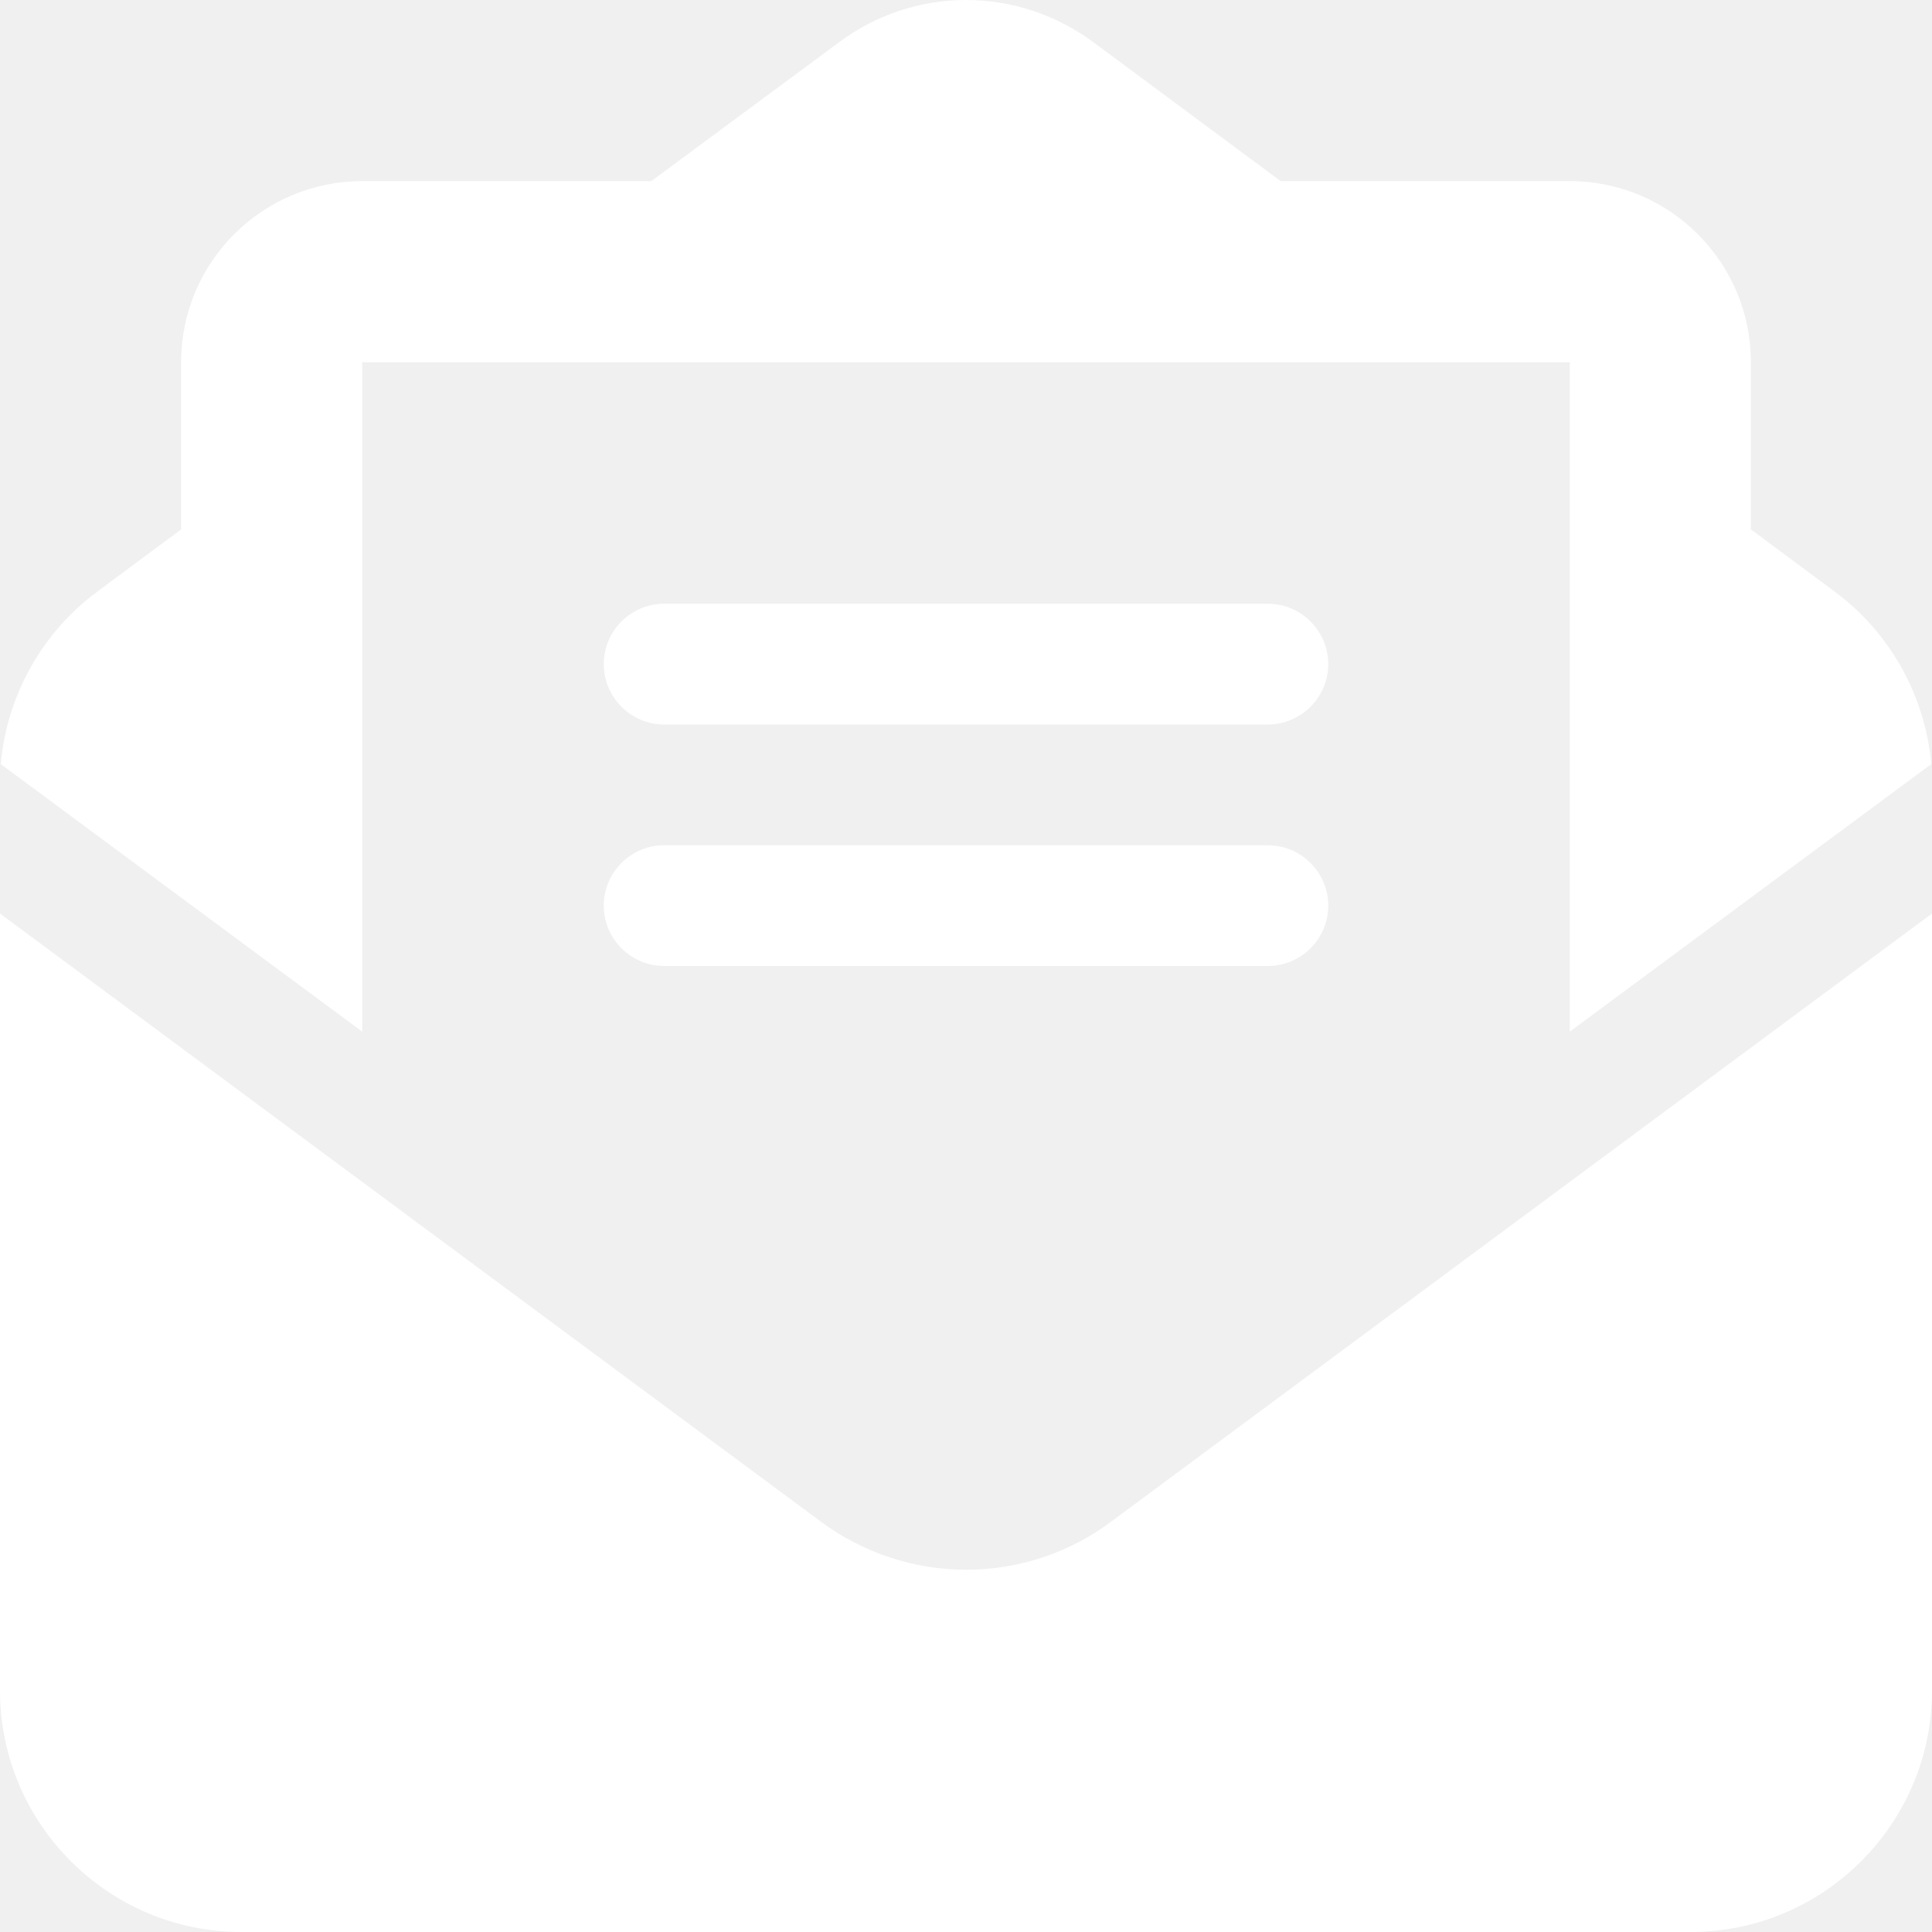
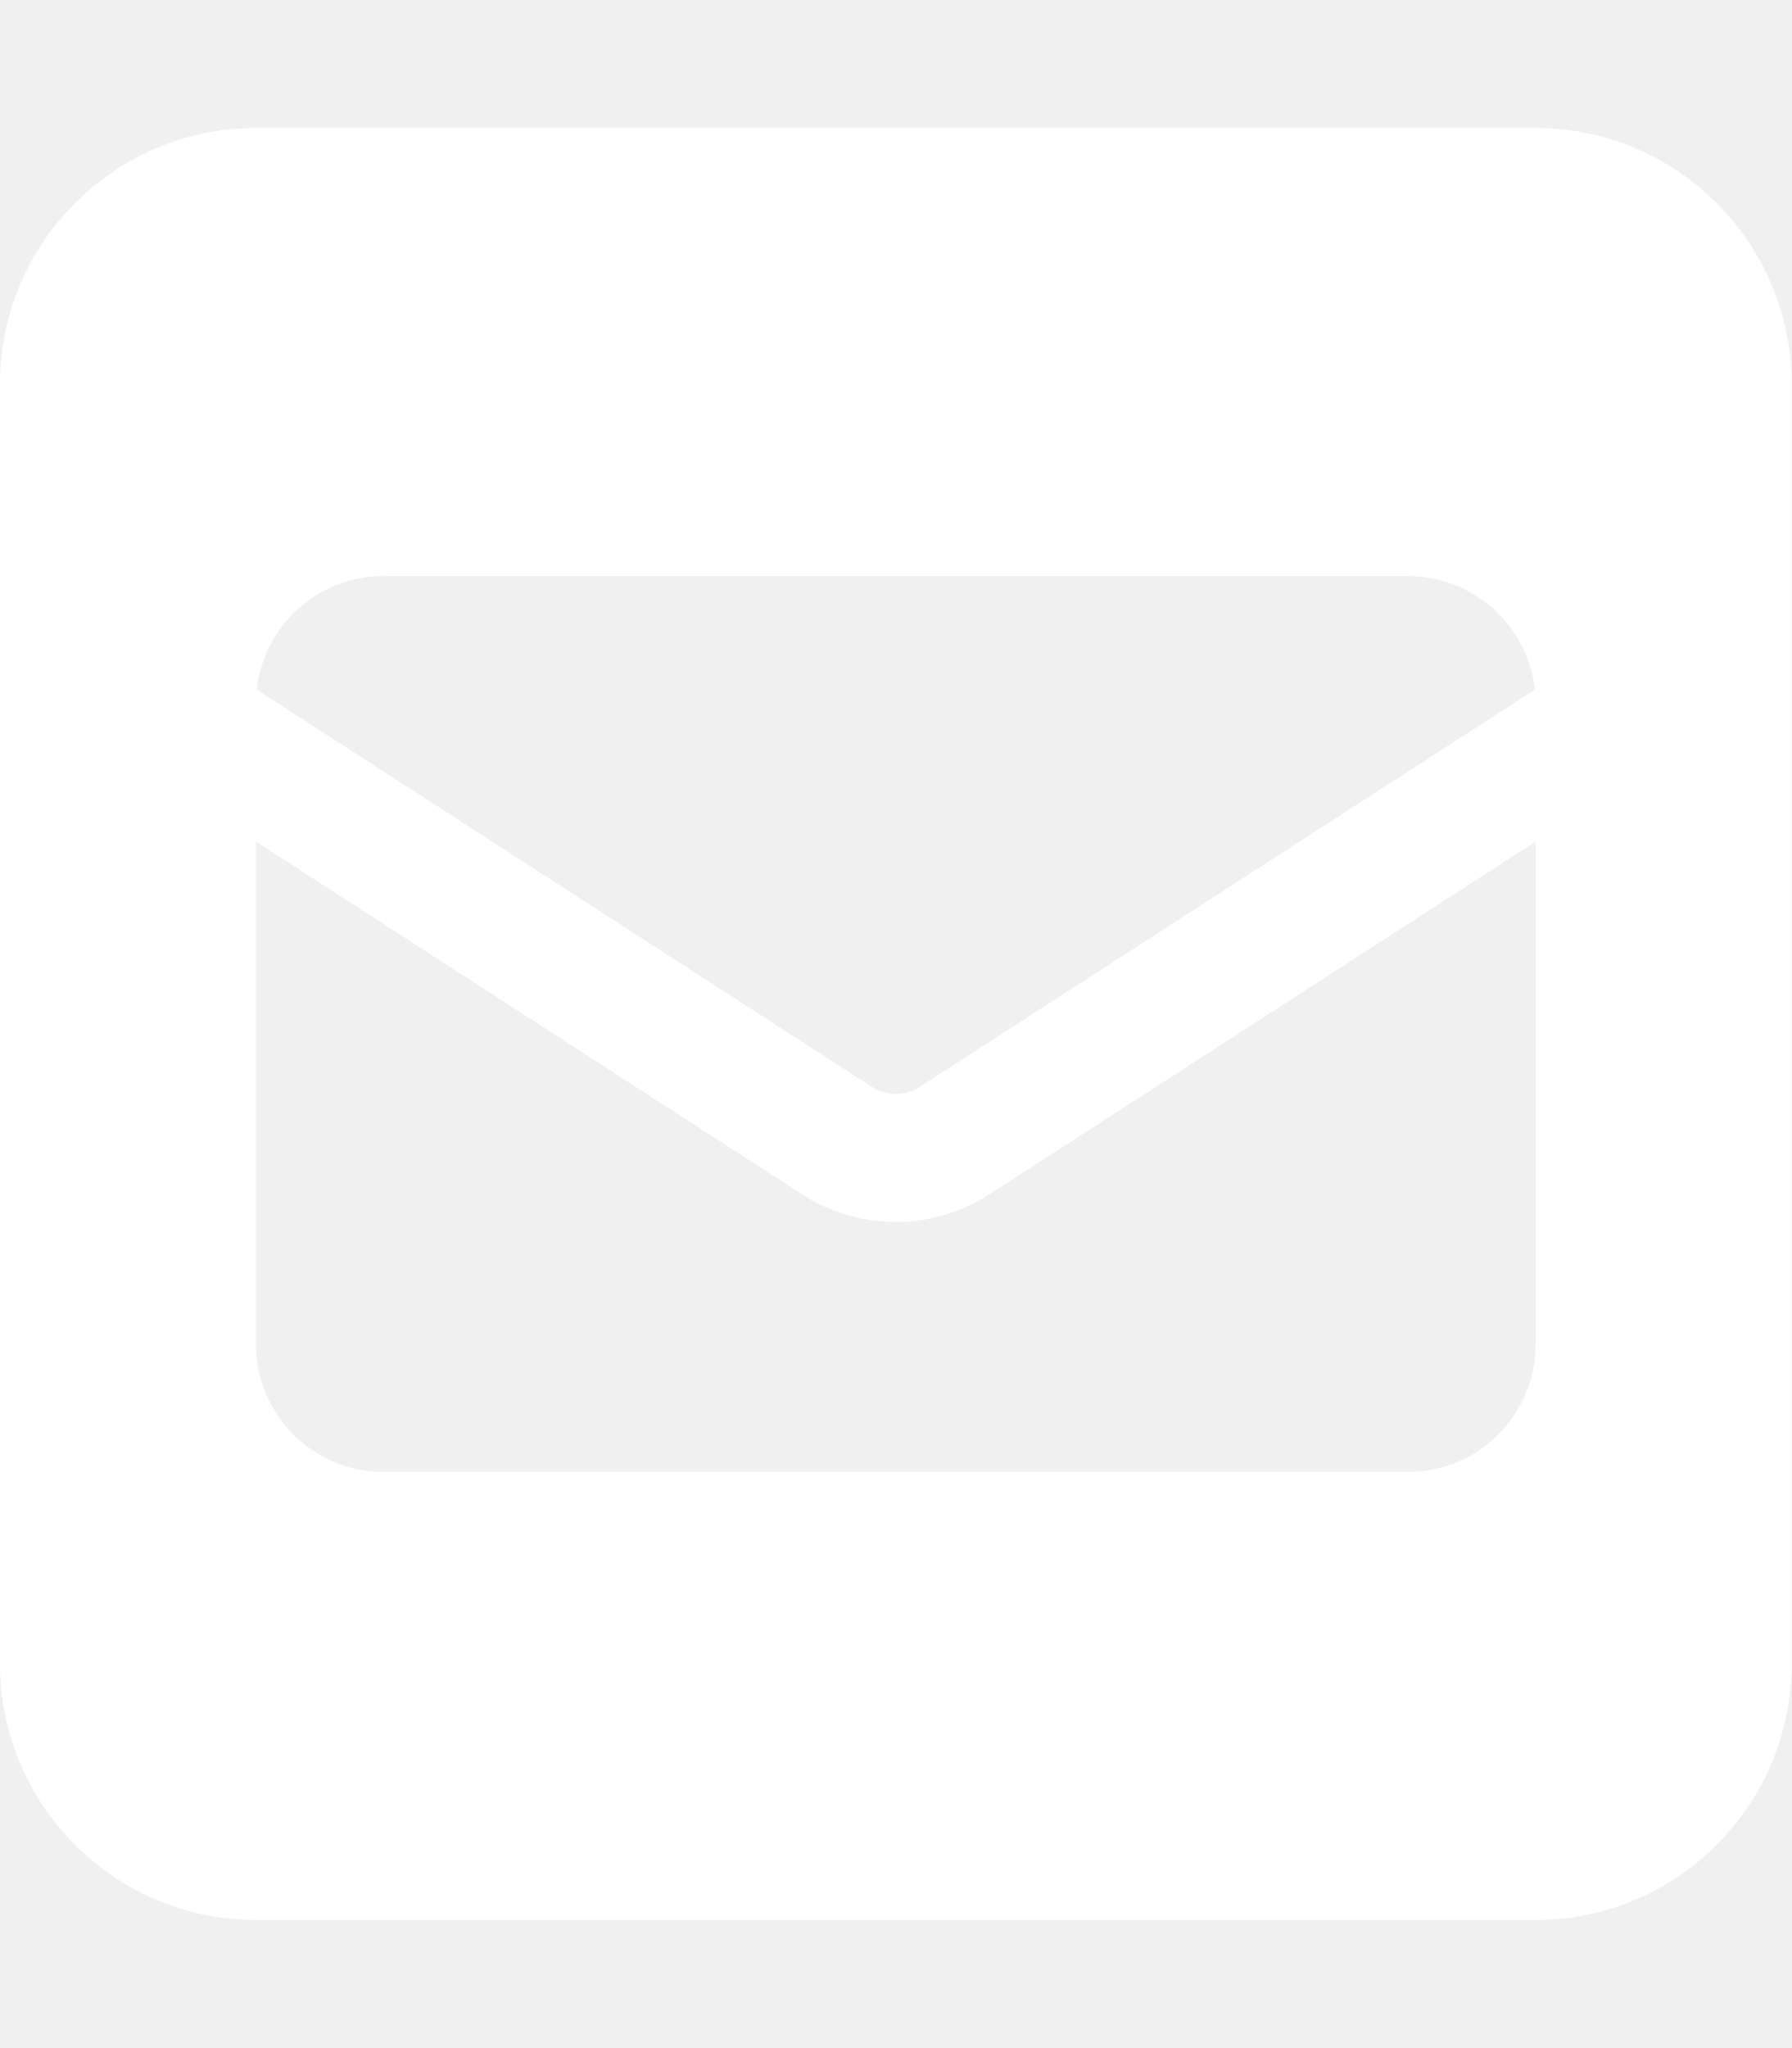
- <svg xmlns="http://www.w3.org/2000/svg" height="1em" viewBox="0 0 512 512" fill="white">
-   <path d="M215.4 96H144 107.8 96v8.8V144v40.4 89L.2 202.5c1.6-18.1 10.9-34.9 25.7-45.8L48 140.3V96c0-26.5 21.5-48 48-48h76.6l49.9-36.9C232.2 3.9 243.9 0 256 0s23.8 3.9 33.5 11L339.4 48H416c26.5 0 48 21.5 48 48v44.3l22.1 16.4c14.8 10.9 24.1 27.7 25.7 45.8L416 273.4v-89V144 104.8 96H404.2 368 296.6 215.4zM0 448V242.1L217.6 403.3c11.1 8.2 24.6 12.7 38.4 12.7s27.3-4.4 38.4-12.7L512 242.1V448v0c0 35.3-28.7 64-64 64H64c-35.3 0-64-28.7-64-64v0zM176 160H336c8.8 0 16 7.2 16 16s-7.2 16-16 16H176c-8.8 0-16-7.2-16-16s7.2-16 16-16zm0 64H336c8.8 0 16 7.2 16 16s-7.2 16-16 16H176c-8.8 0-16-7.2-16-16s7.2-16 16-16z" />
+ <svg xmlns="http://www.w3.org/2000/svg" fill="white" height="1em" viewBox="0 0 448 512">
+   <path d="M64 32C28.7 32 0 60.7 0 96V416c0 35.3 28.7 64 64 64H384c35.3 0 64-28.7 64-64V96c0-35.3-28.7-64-64-64H64zM218 271.7L64.2 172.4C66 156.4 79.5 144 96 144H352c16.5 0 30 12.4 31.8 28.4L230 271.7c-1.8 1.2-3.9 1.8-6 1.8s-4.2-.6-6-1.8zm29.4 26.9L384 210.4V336c0 17.7-14.3 32-32 32H96c-17.7 0-32-14.3-32-32V210.4l136.6 88.2c7 4.5 15.1 6.9 23.4 6.9s16.4-2.4 23.4-6.9z" />
</svg>
